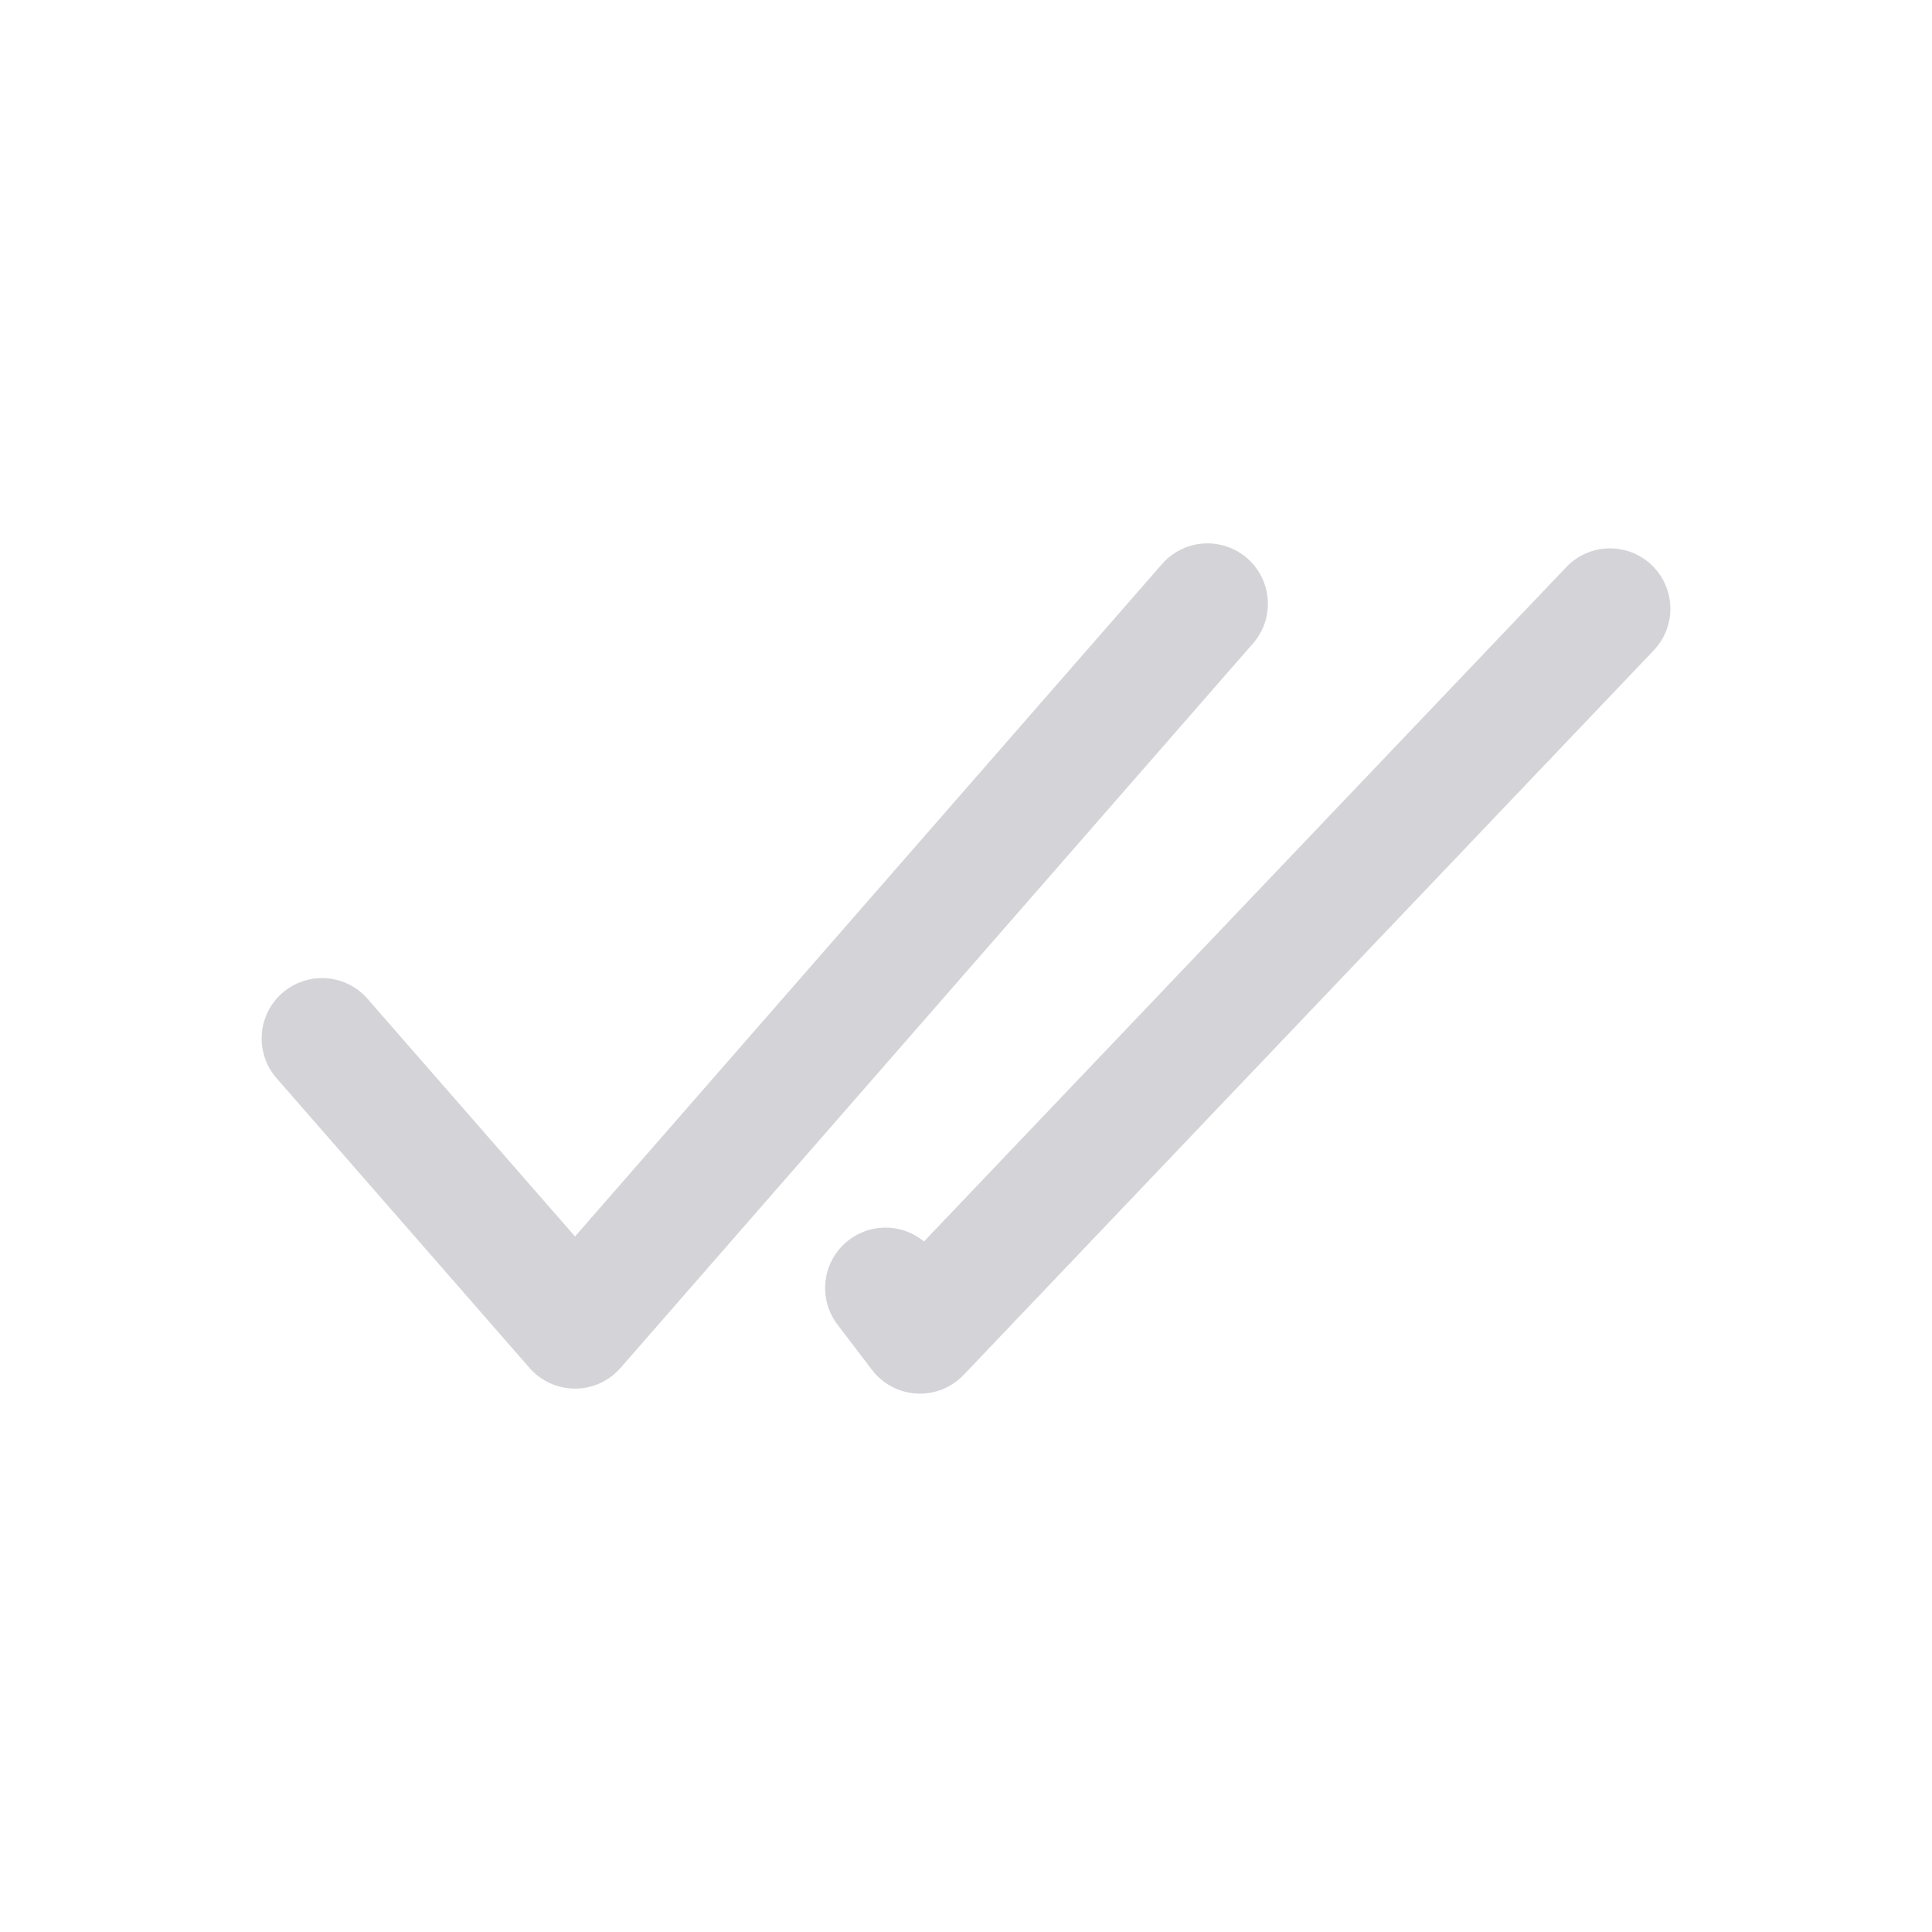
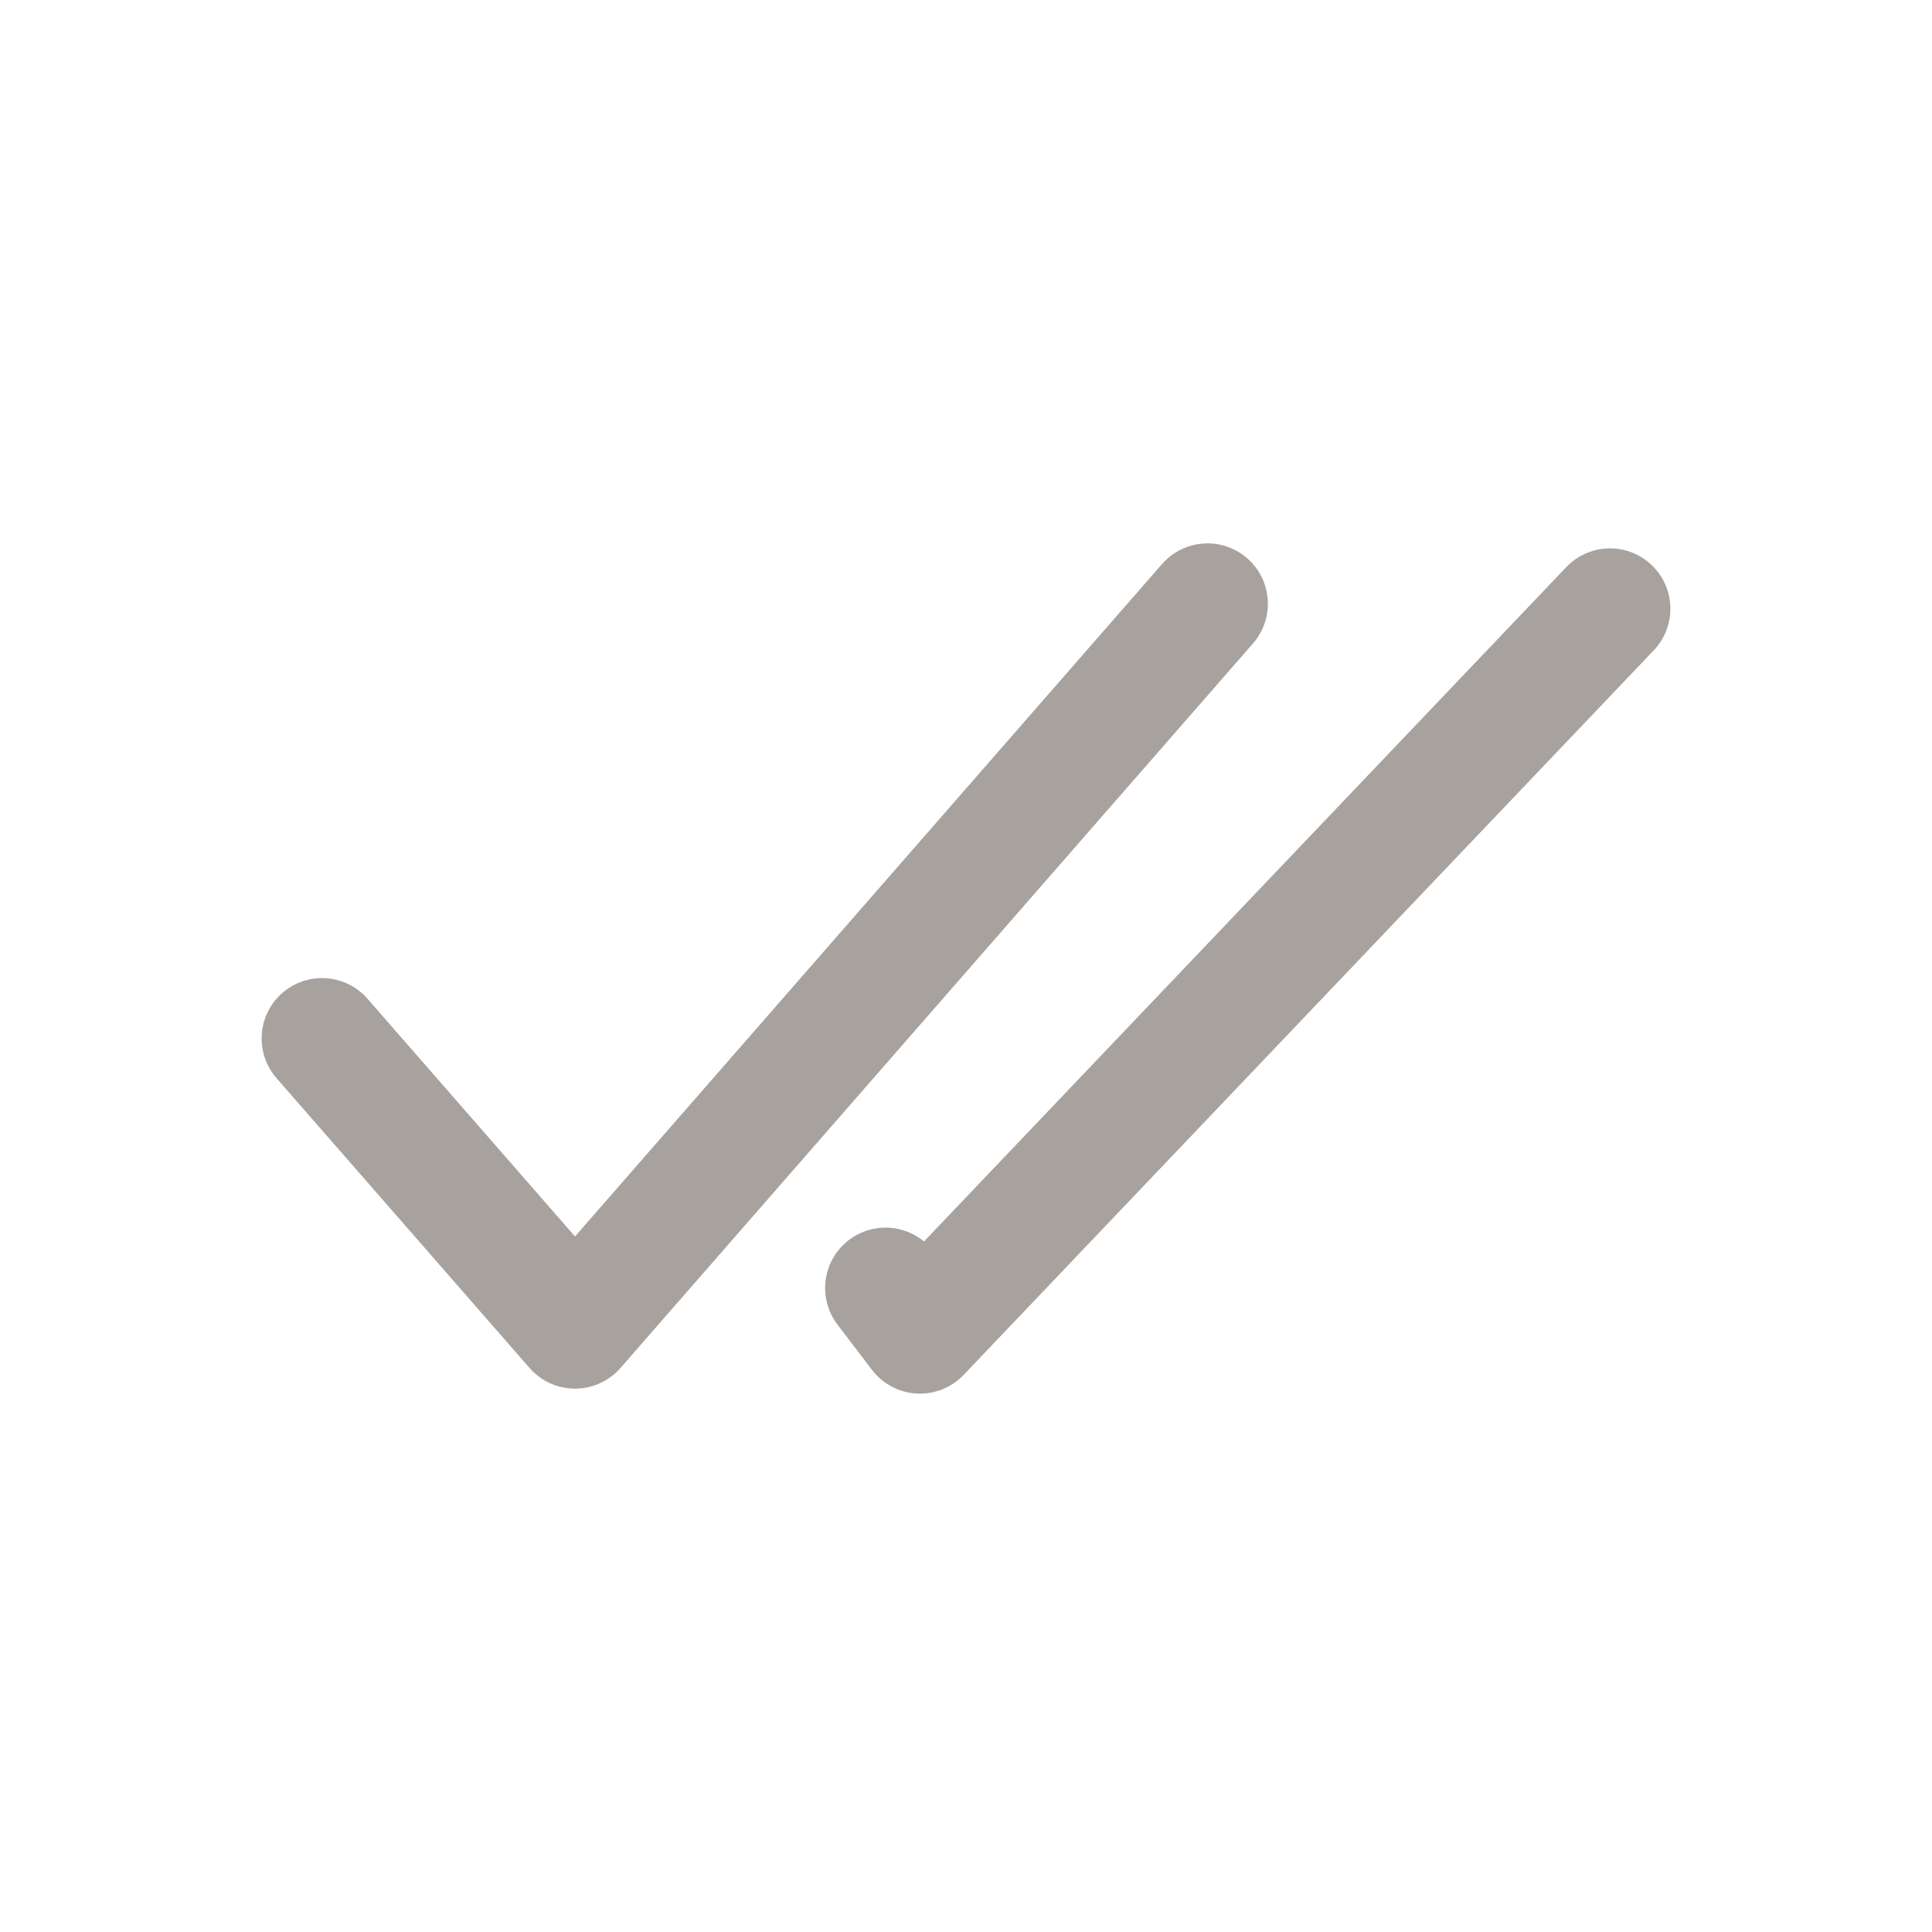
<svg xmlns="http://www.w3.org/2000/svg" width="64px" height="64px" viewBox="0 0 24 24" fill="none">
  <g id="SVGRepo_bgCarrier" stroke-width="0" />
  <g id="SVGRepo_tracerCarrier" stroke-linecap="round" stroke-linejoin="round" />
  <g id="SVGRepo_iconCarrier">
-     <path d="M4 12.9L7.143 16.5L15 7.5" stroke="#d4d4d8" stroke-width="1.5" stroke-linecap="round" stroke-linejoin="round" />
-     <path d="M20 7.562L11.428 16.562L11 16" stroke="#d4d4d8" stroke-width="1.5" stroke-linecap="round" stroke-linejoin="round" />
+     <path d="M4 12.9L7.143 16.5L15 7.5" stroke="#a8a29e" stroke-width="1.5" stroke-linecap="round" stroke-linejoin="round" />
+     <path d="M20 7.562L11.428 16.562L11 16" stroke="#a8a29e" stroke-width="1.5" stroke-linecap="round" stroke-linejoin="round" />
  </g>
</svg>
